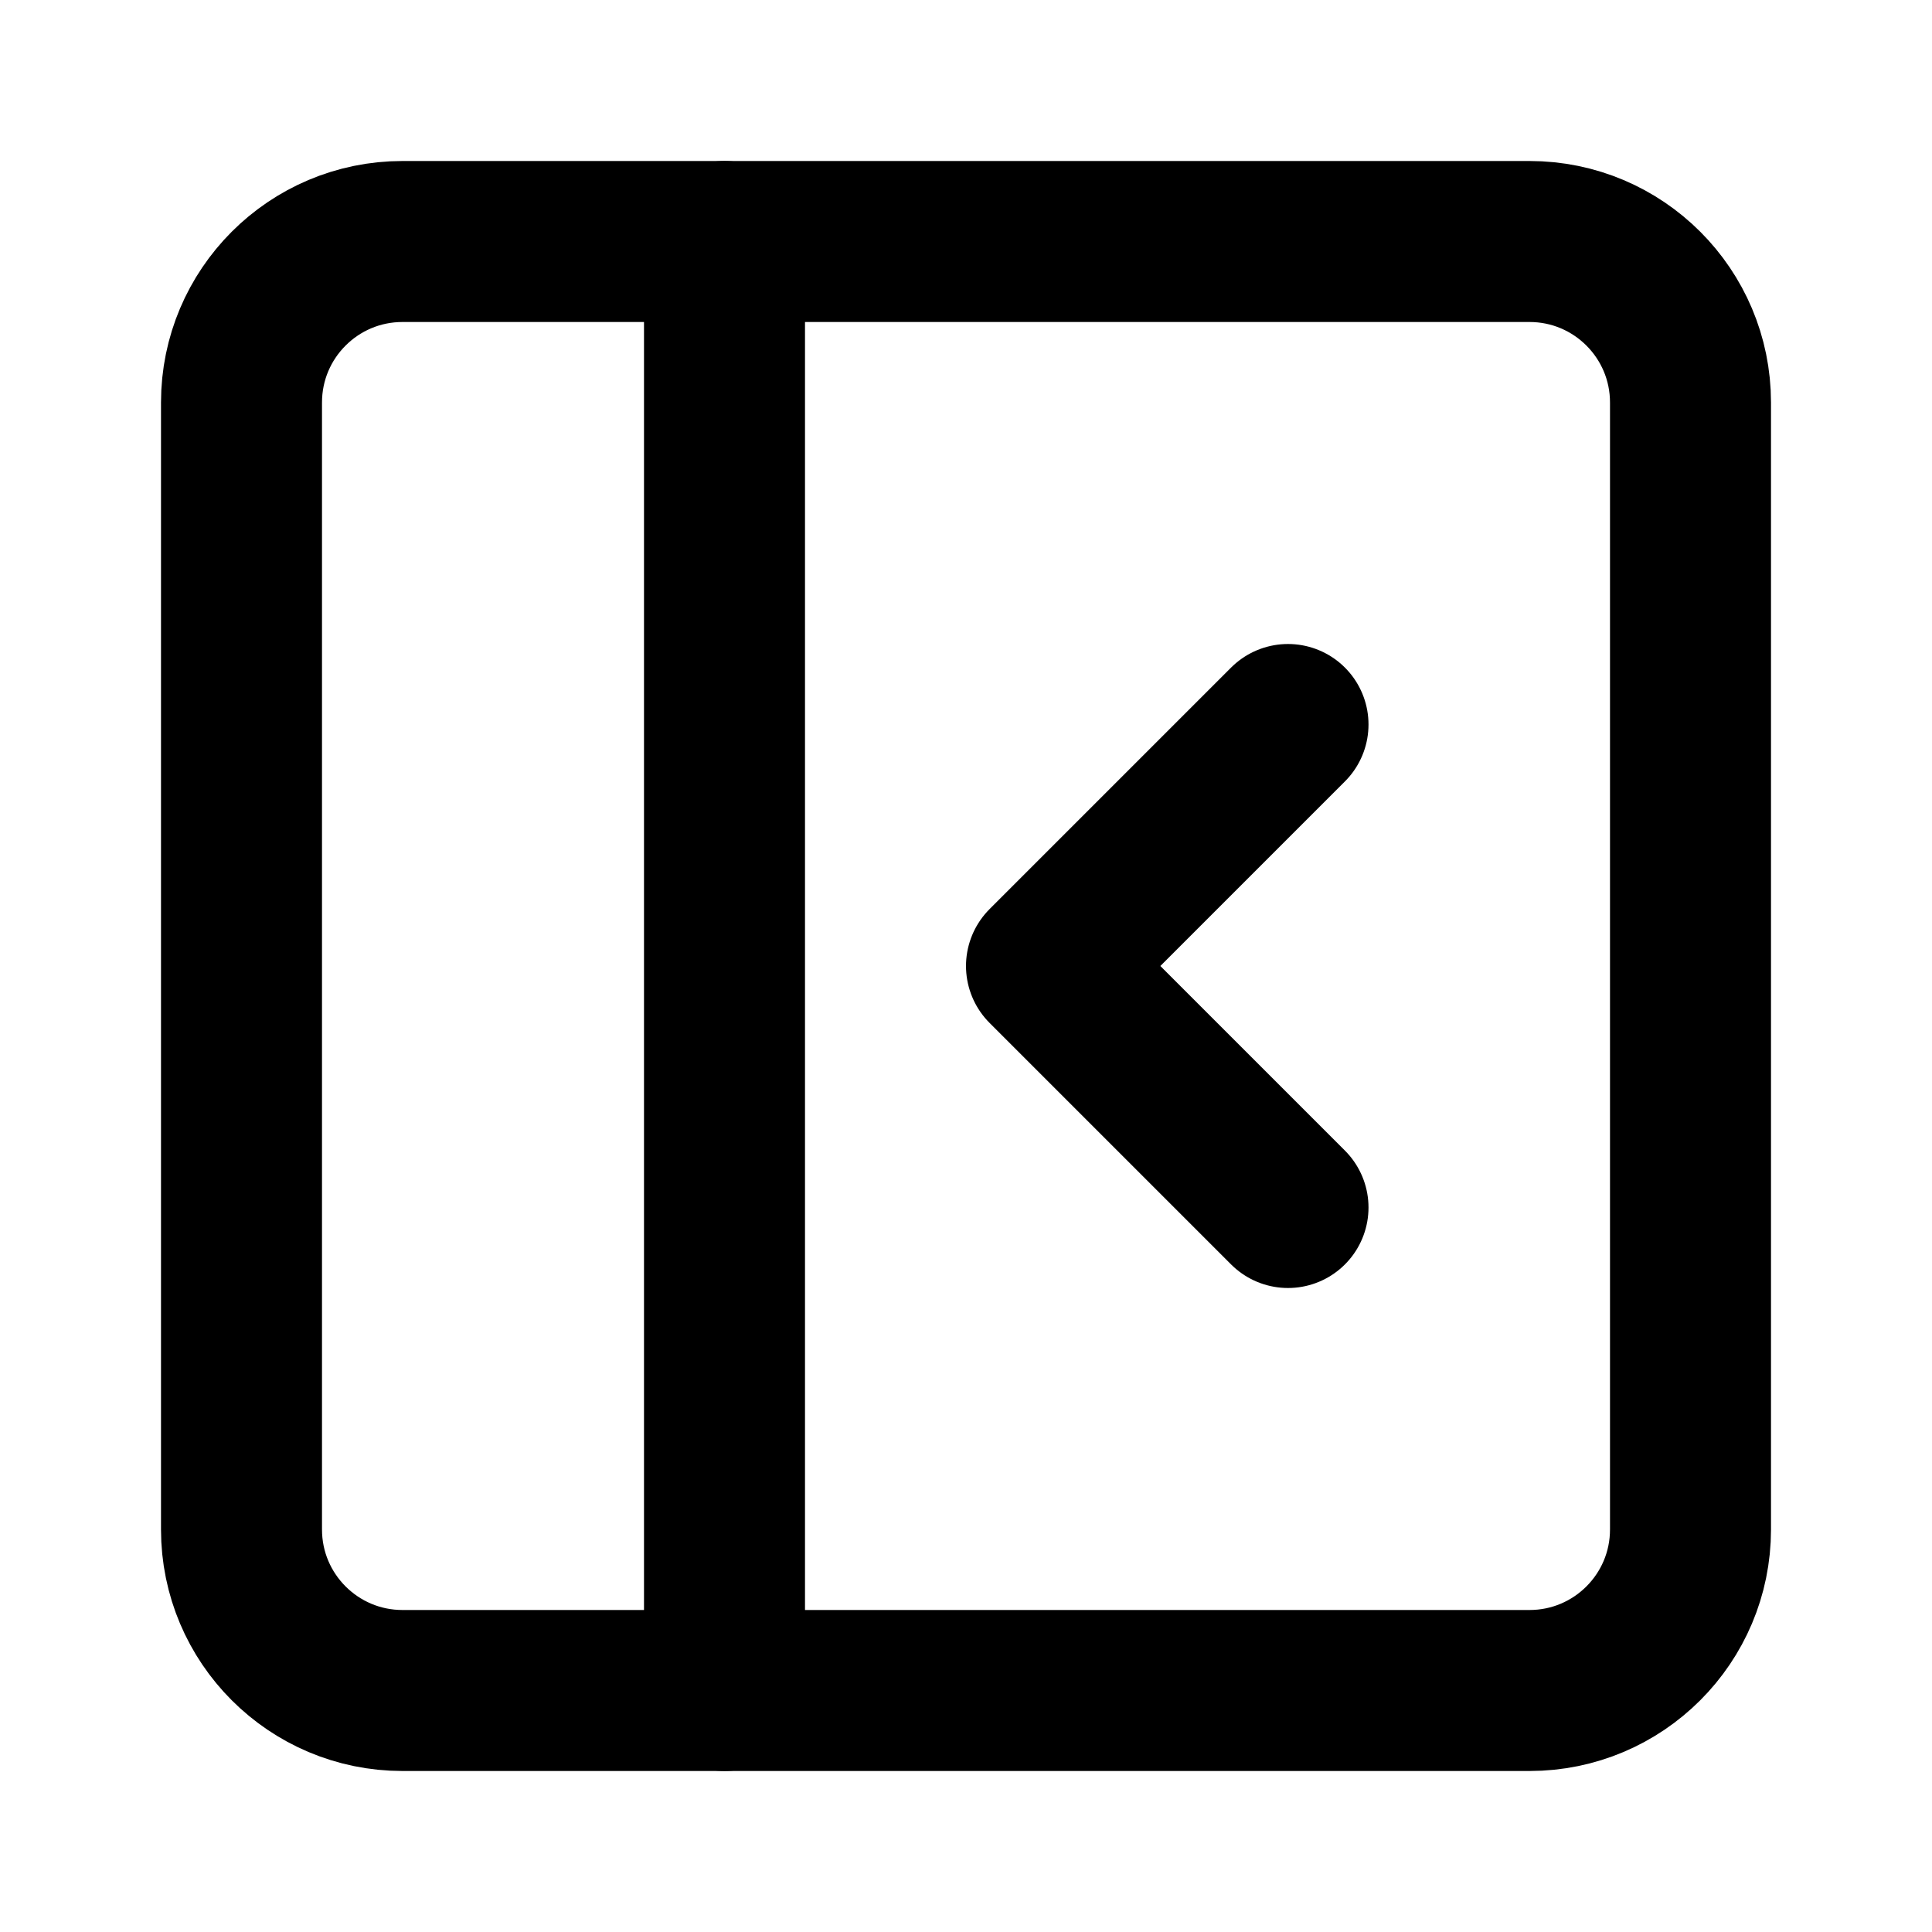
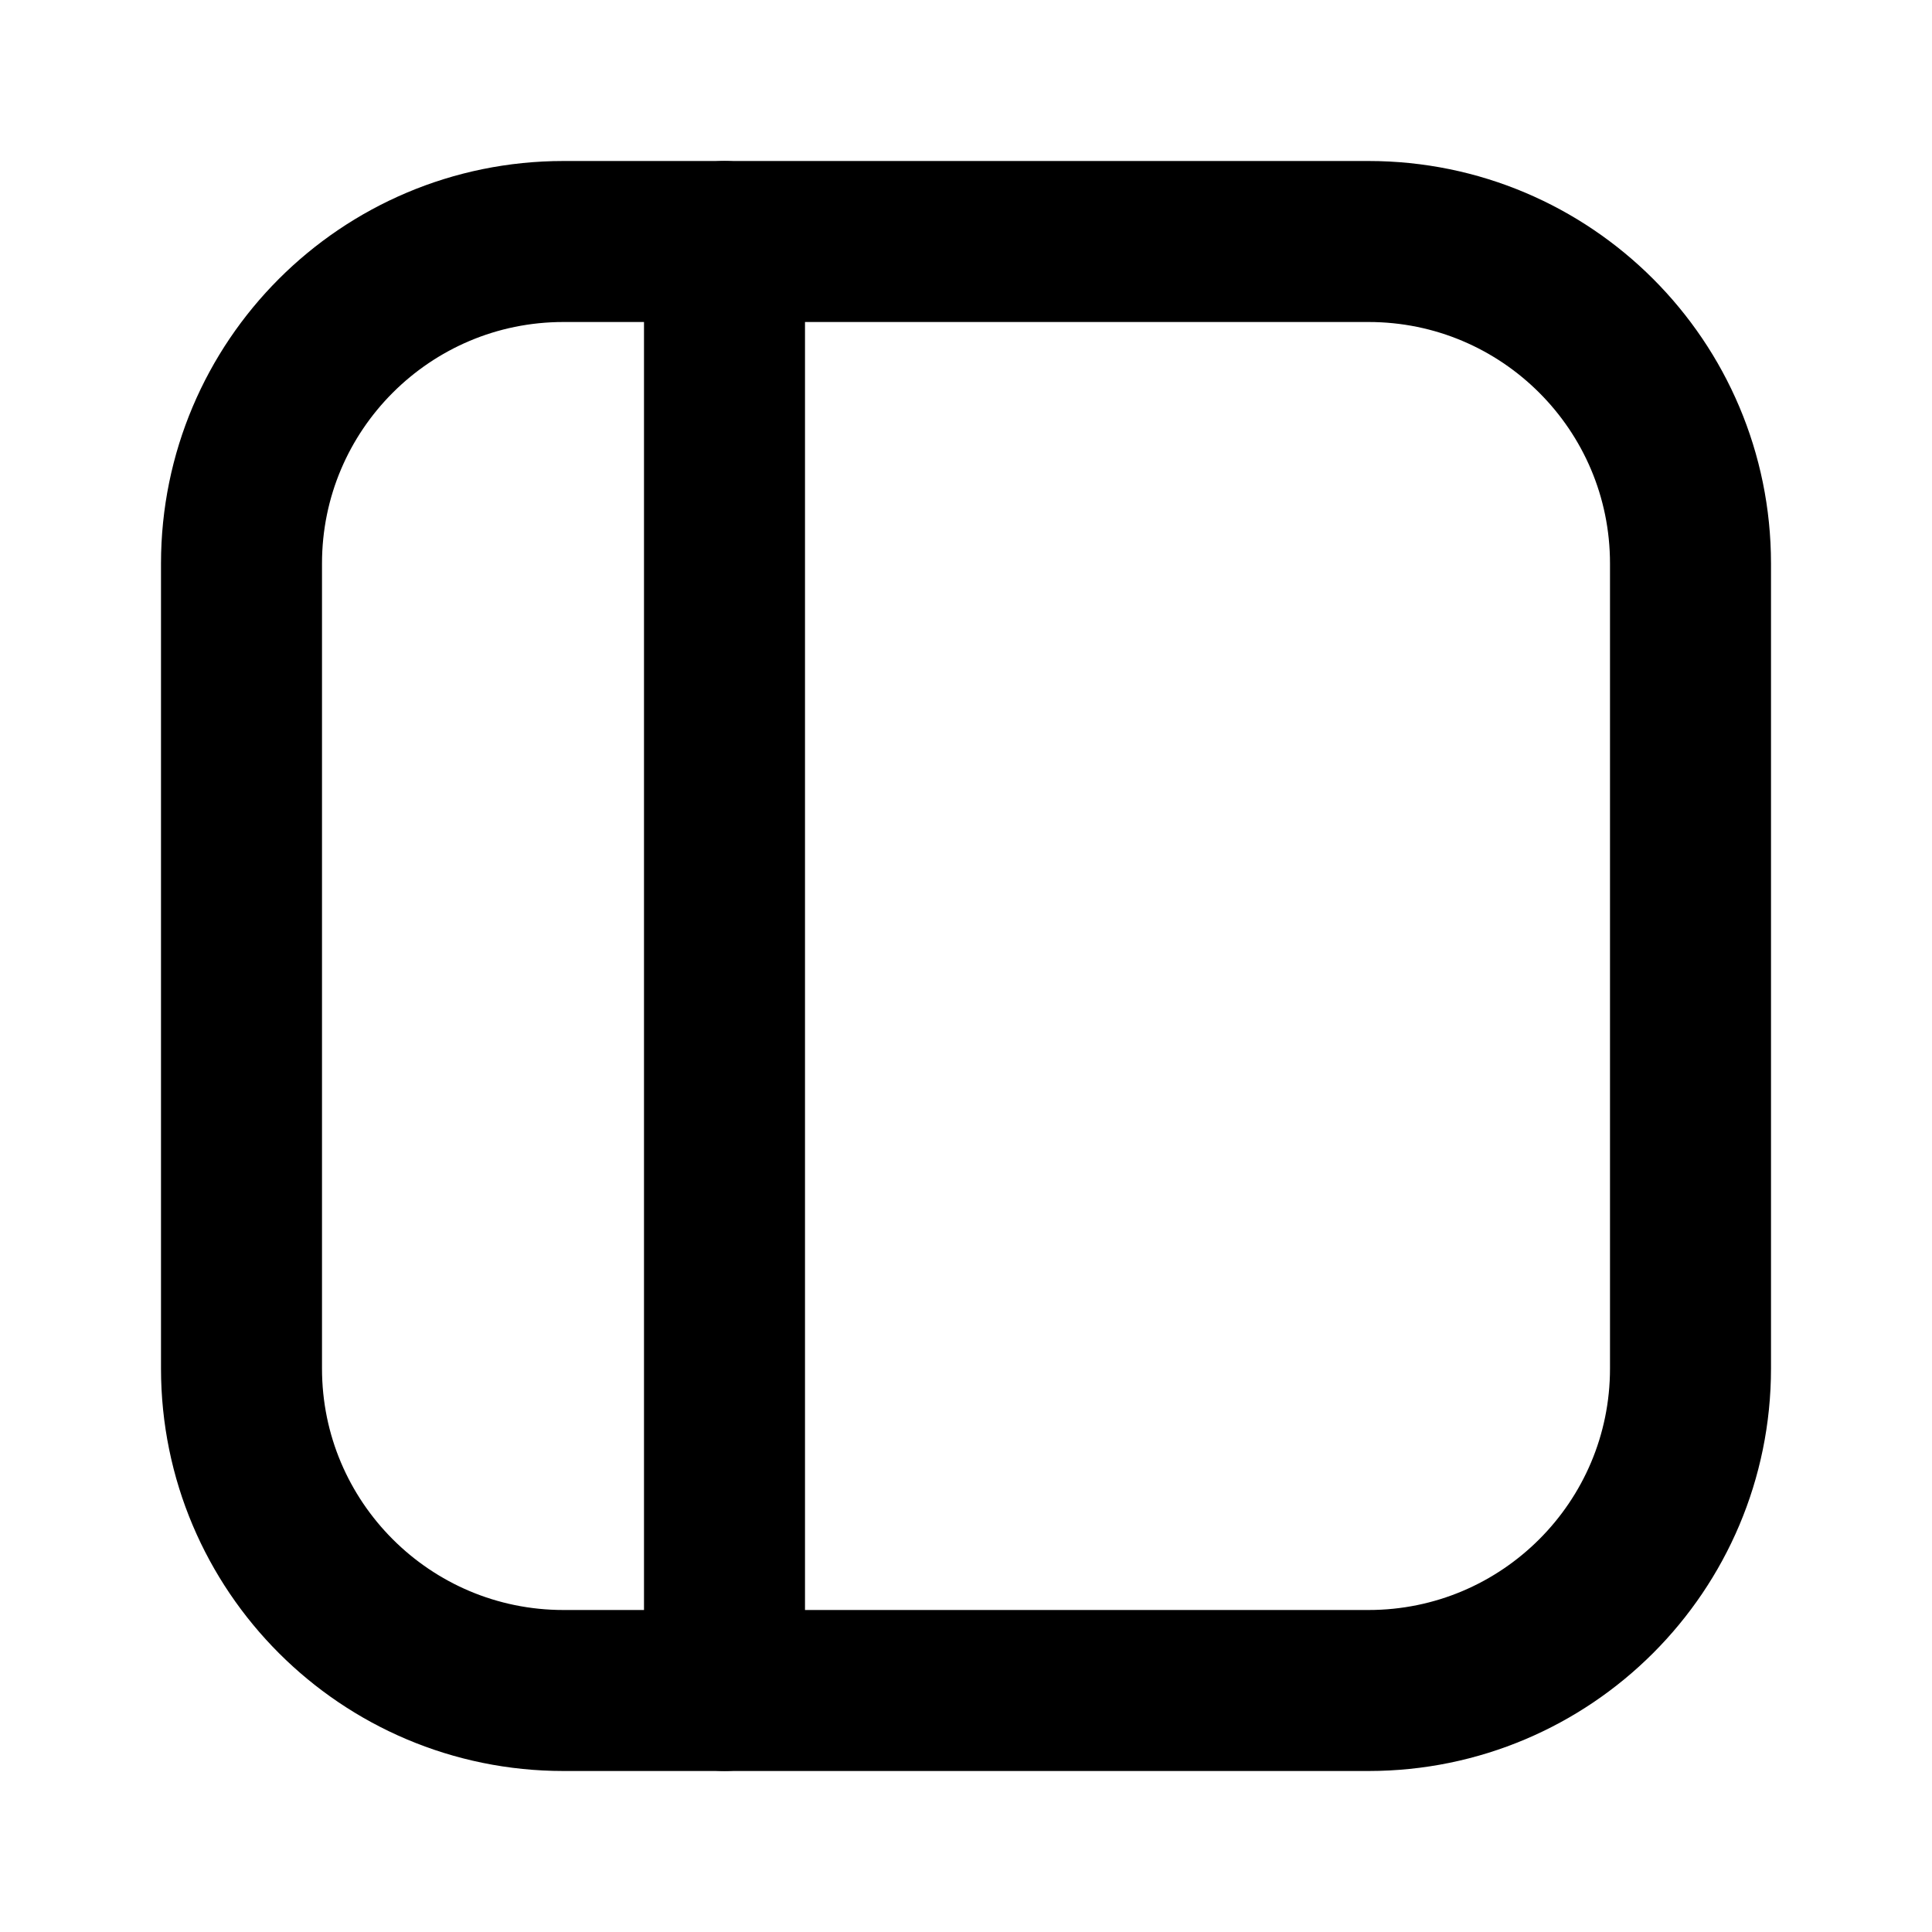
- <svg xmlns="http://www.w3.org/2000/svg" class="lucide lucide-panel-left-close" width="24" height="24" viewBox="0 0 24 24" fill="none" stroke="currentColor" stroke-width="2" stroke-linecap="round" stroke-linejoin="round">
-   <rect width="18" height="18" x="3" y="3" rx="2" />
+ <svg xmlns="http://www.w3.org/2000/svg" width="24" height="24" viewBox="0 0 24 24" fill="none" stroke="currentColor" stroke-width="2" stroke-linecap="round" stroke-linejoin="round">
+   <rect width="18" height="18" x="3" y="3" rx="4" />
  <path d="M9 3v18" />
-   <path d="m16 15-3-3 3-3" />
</svg>
